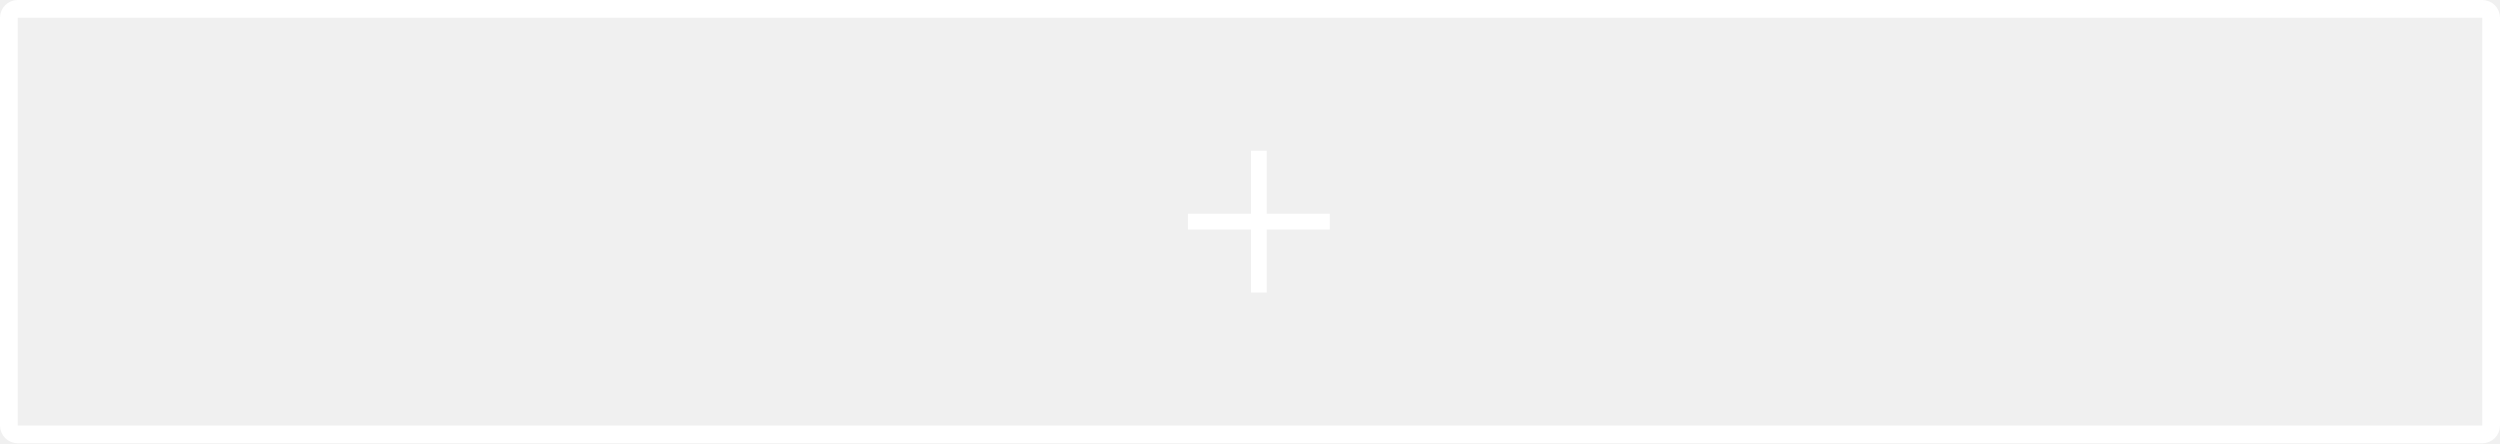
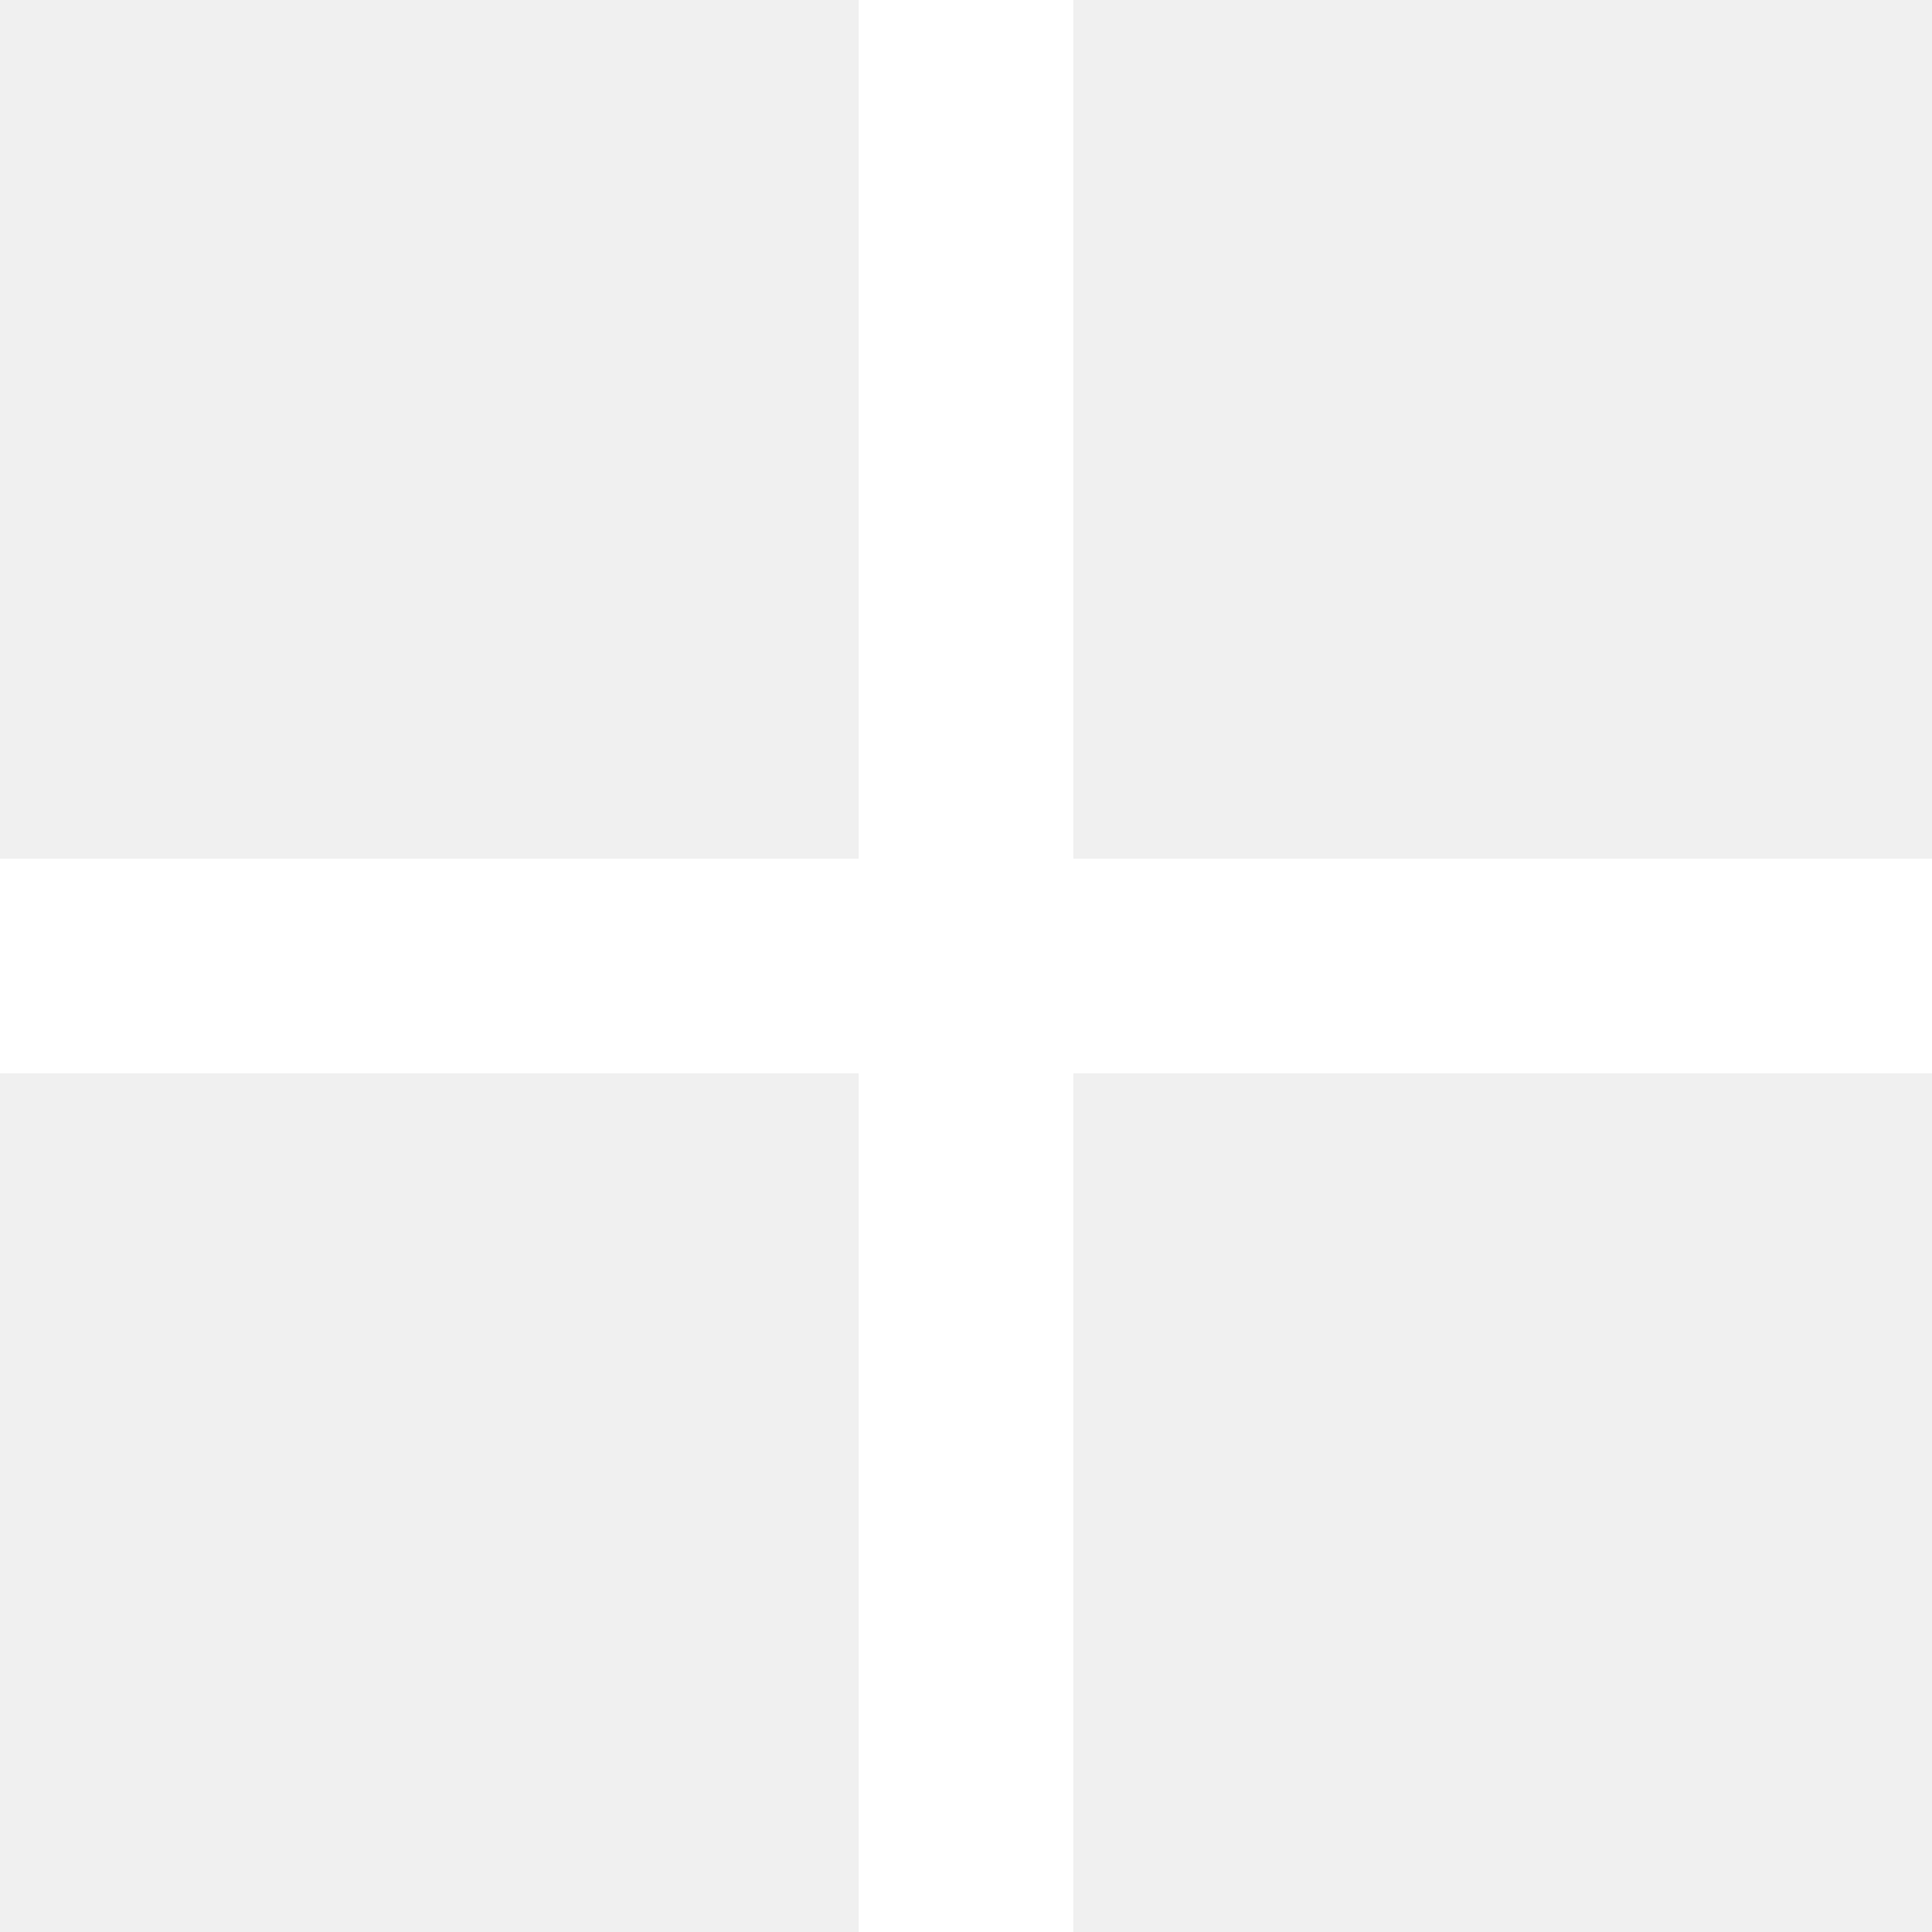
- <svg xmlns="http://www.w3.org/2000/svg" width="282" height="50" fill="none">
-   <rect x="1" y="1" width="280" height="48" rx="1" stroke="#fff" stroke-width="2" />
-   <path d="M150 24.111h-7.111V17h-1.778v7.111H134v1.778h7.111V33h1.778v-7.111H150V24.11Z" fill="#fff" />
+ <svg xmlns="http://www.w3.org/2000/svg" width="22" height="22" viewBox="0 0 22 22" fill="none">
+   <path d="M22 9.778H12.222V0H9.778V9.778H0V12.222H9.778V22H12.222V12.222H22V9.778Z" fill="white" />
</svg>
